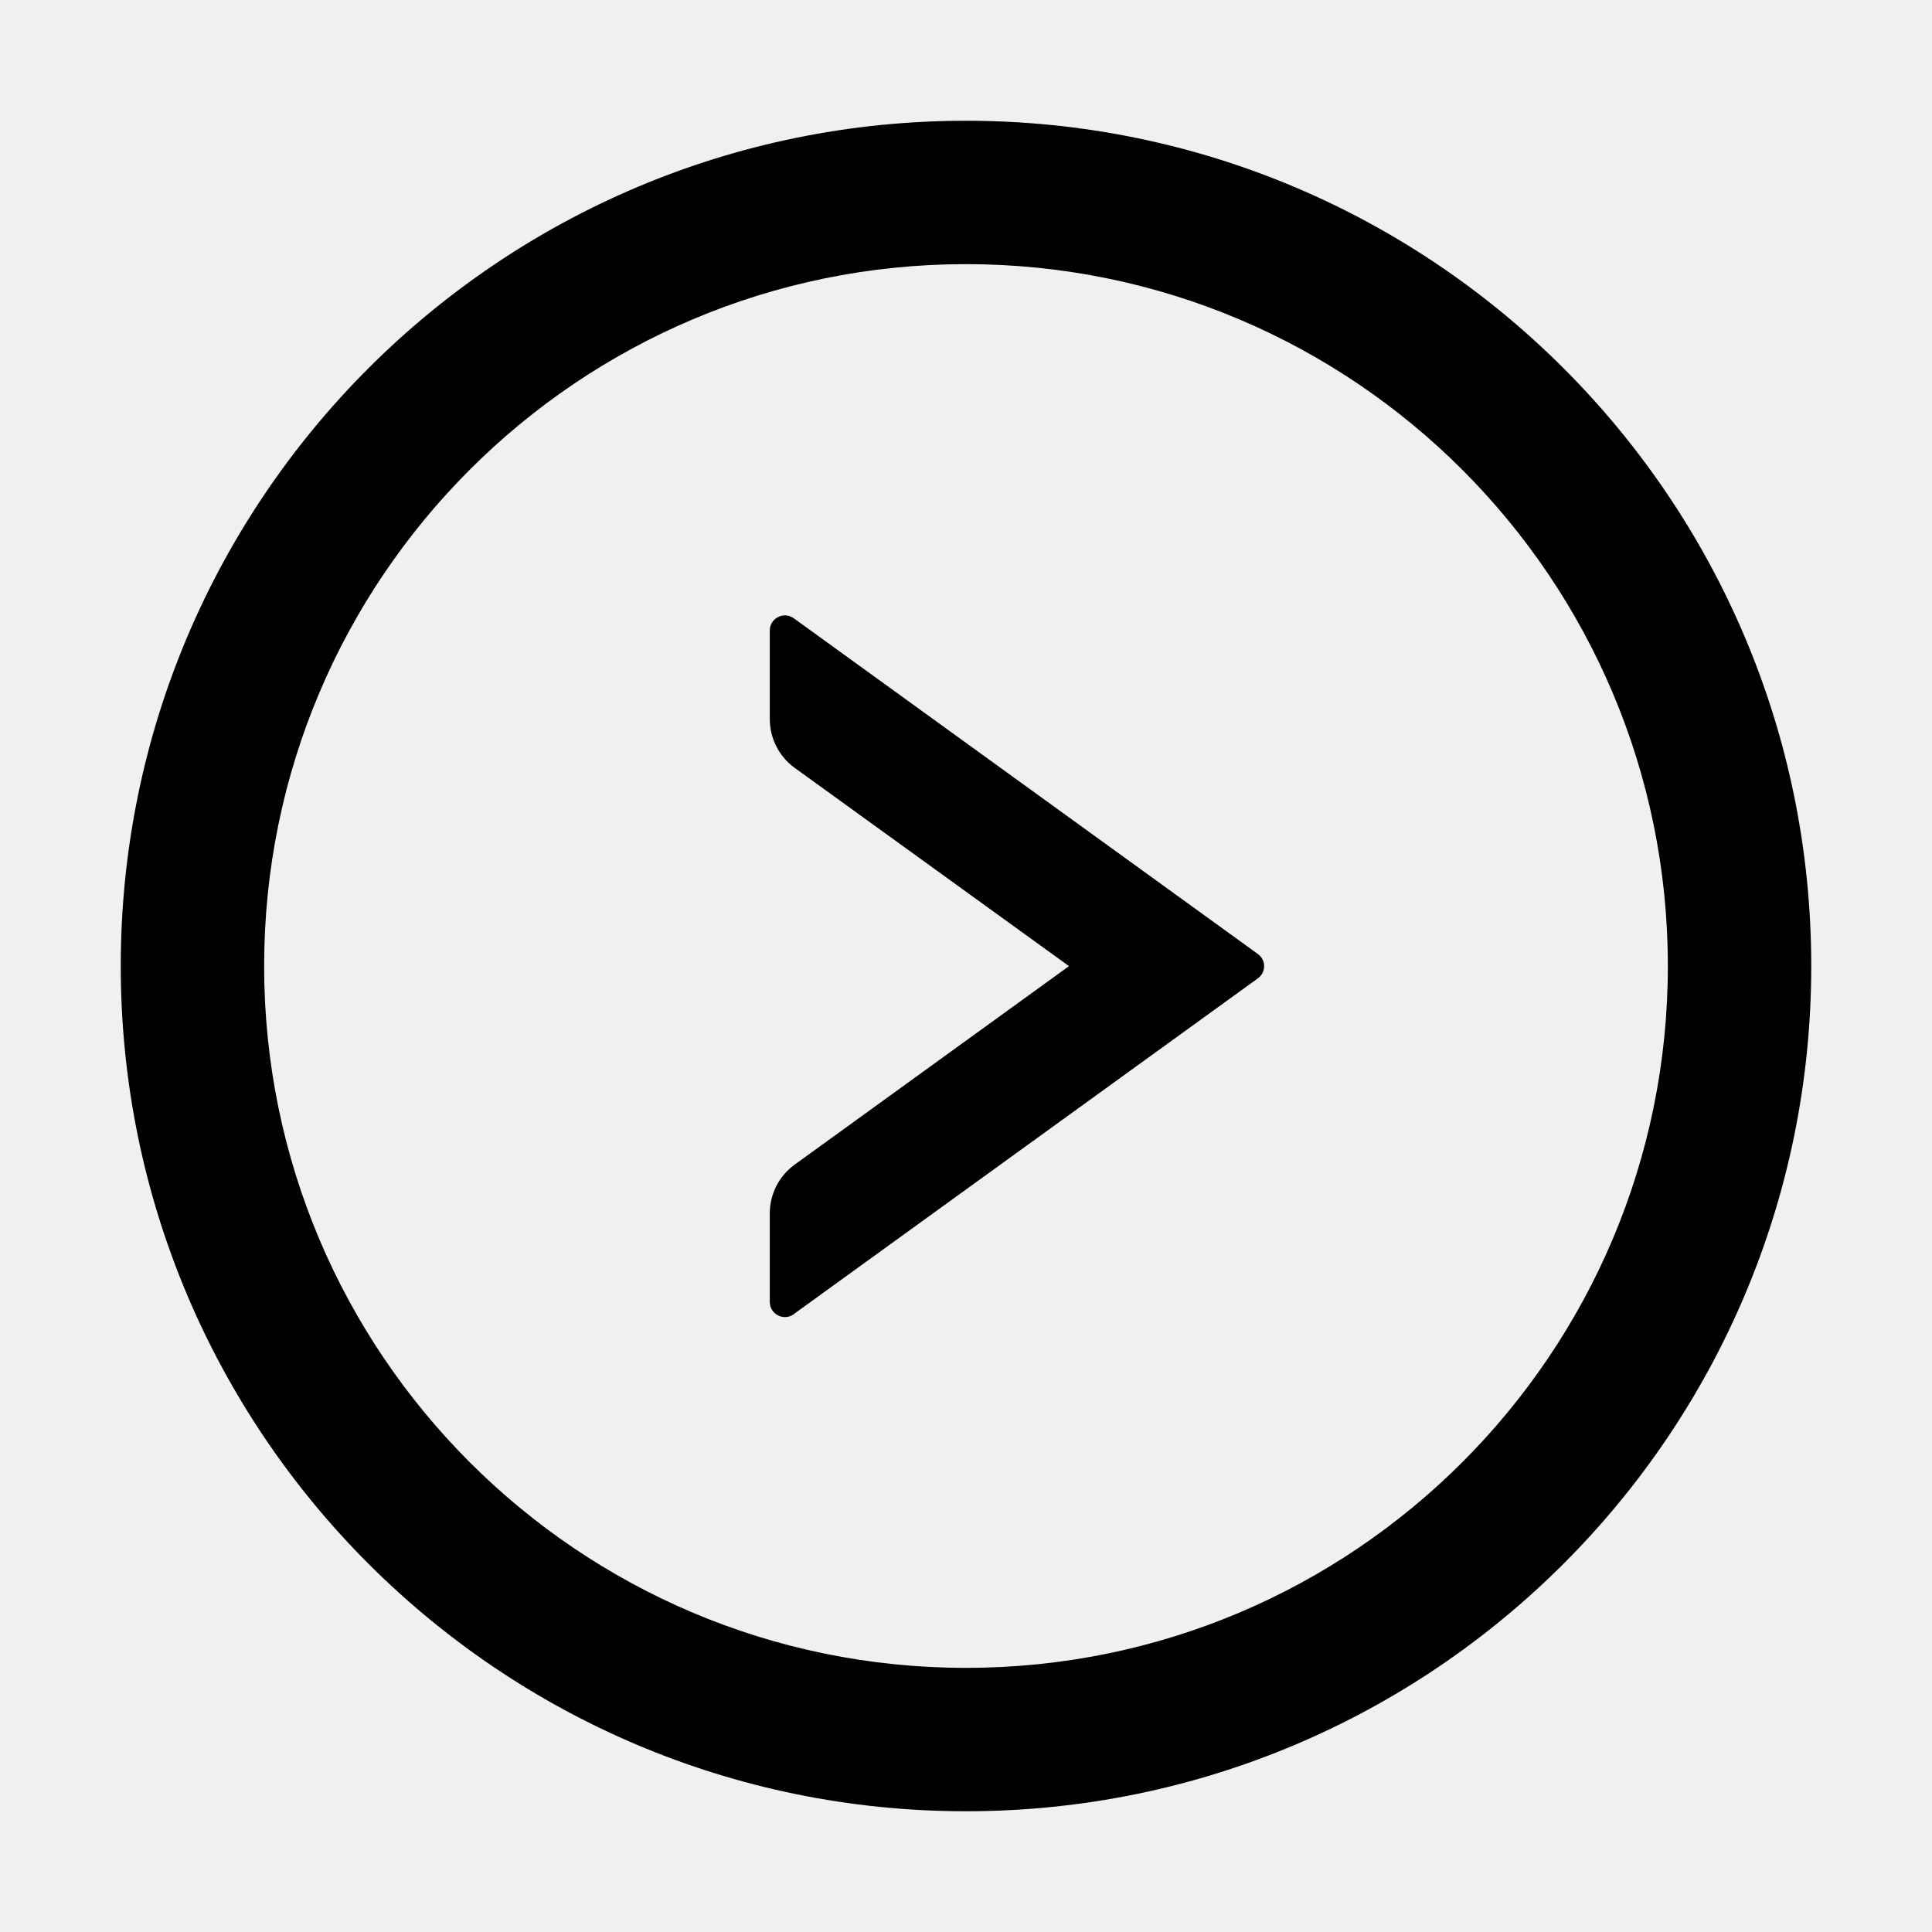
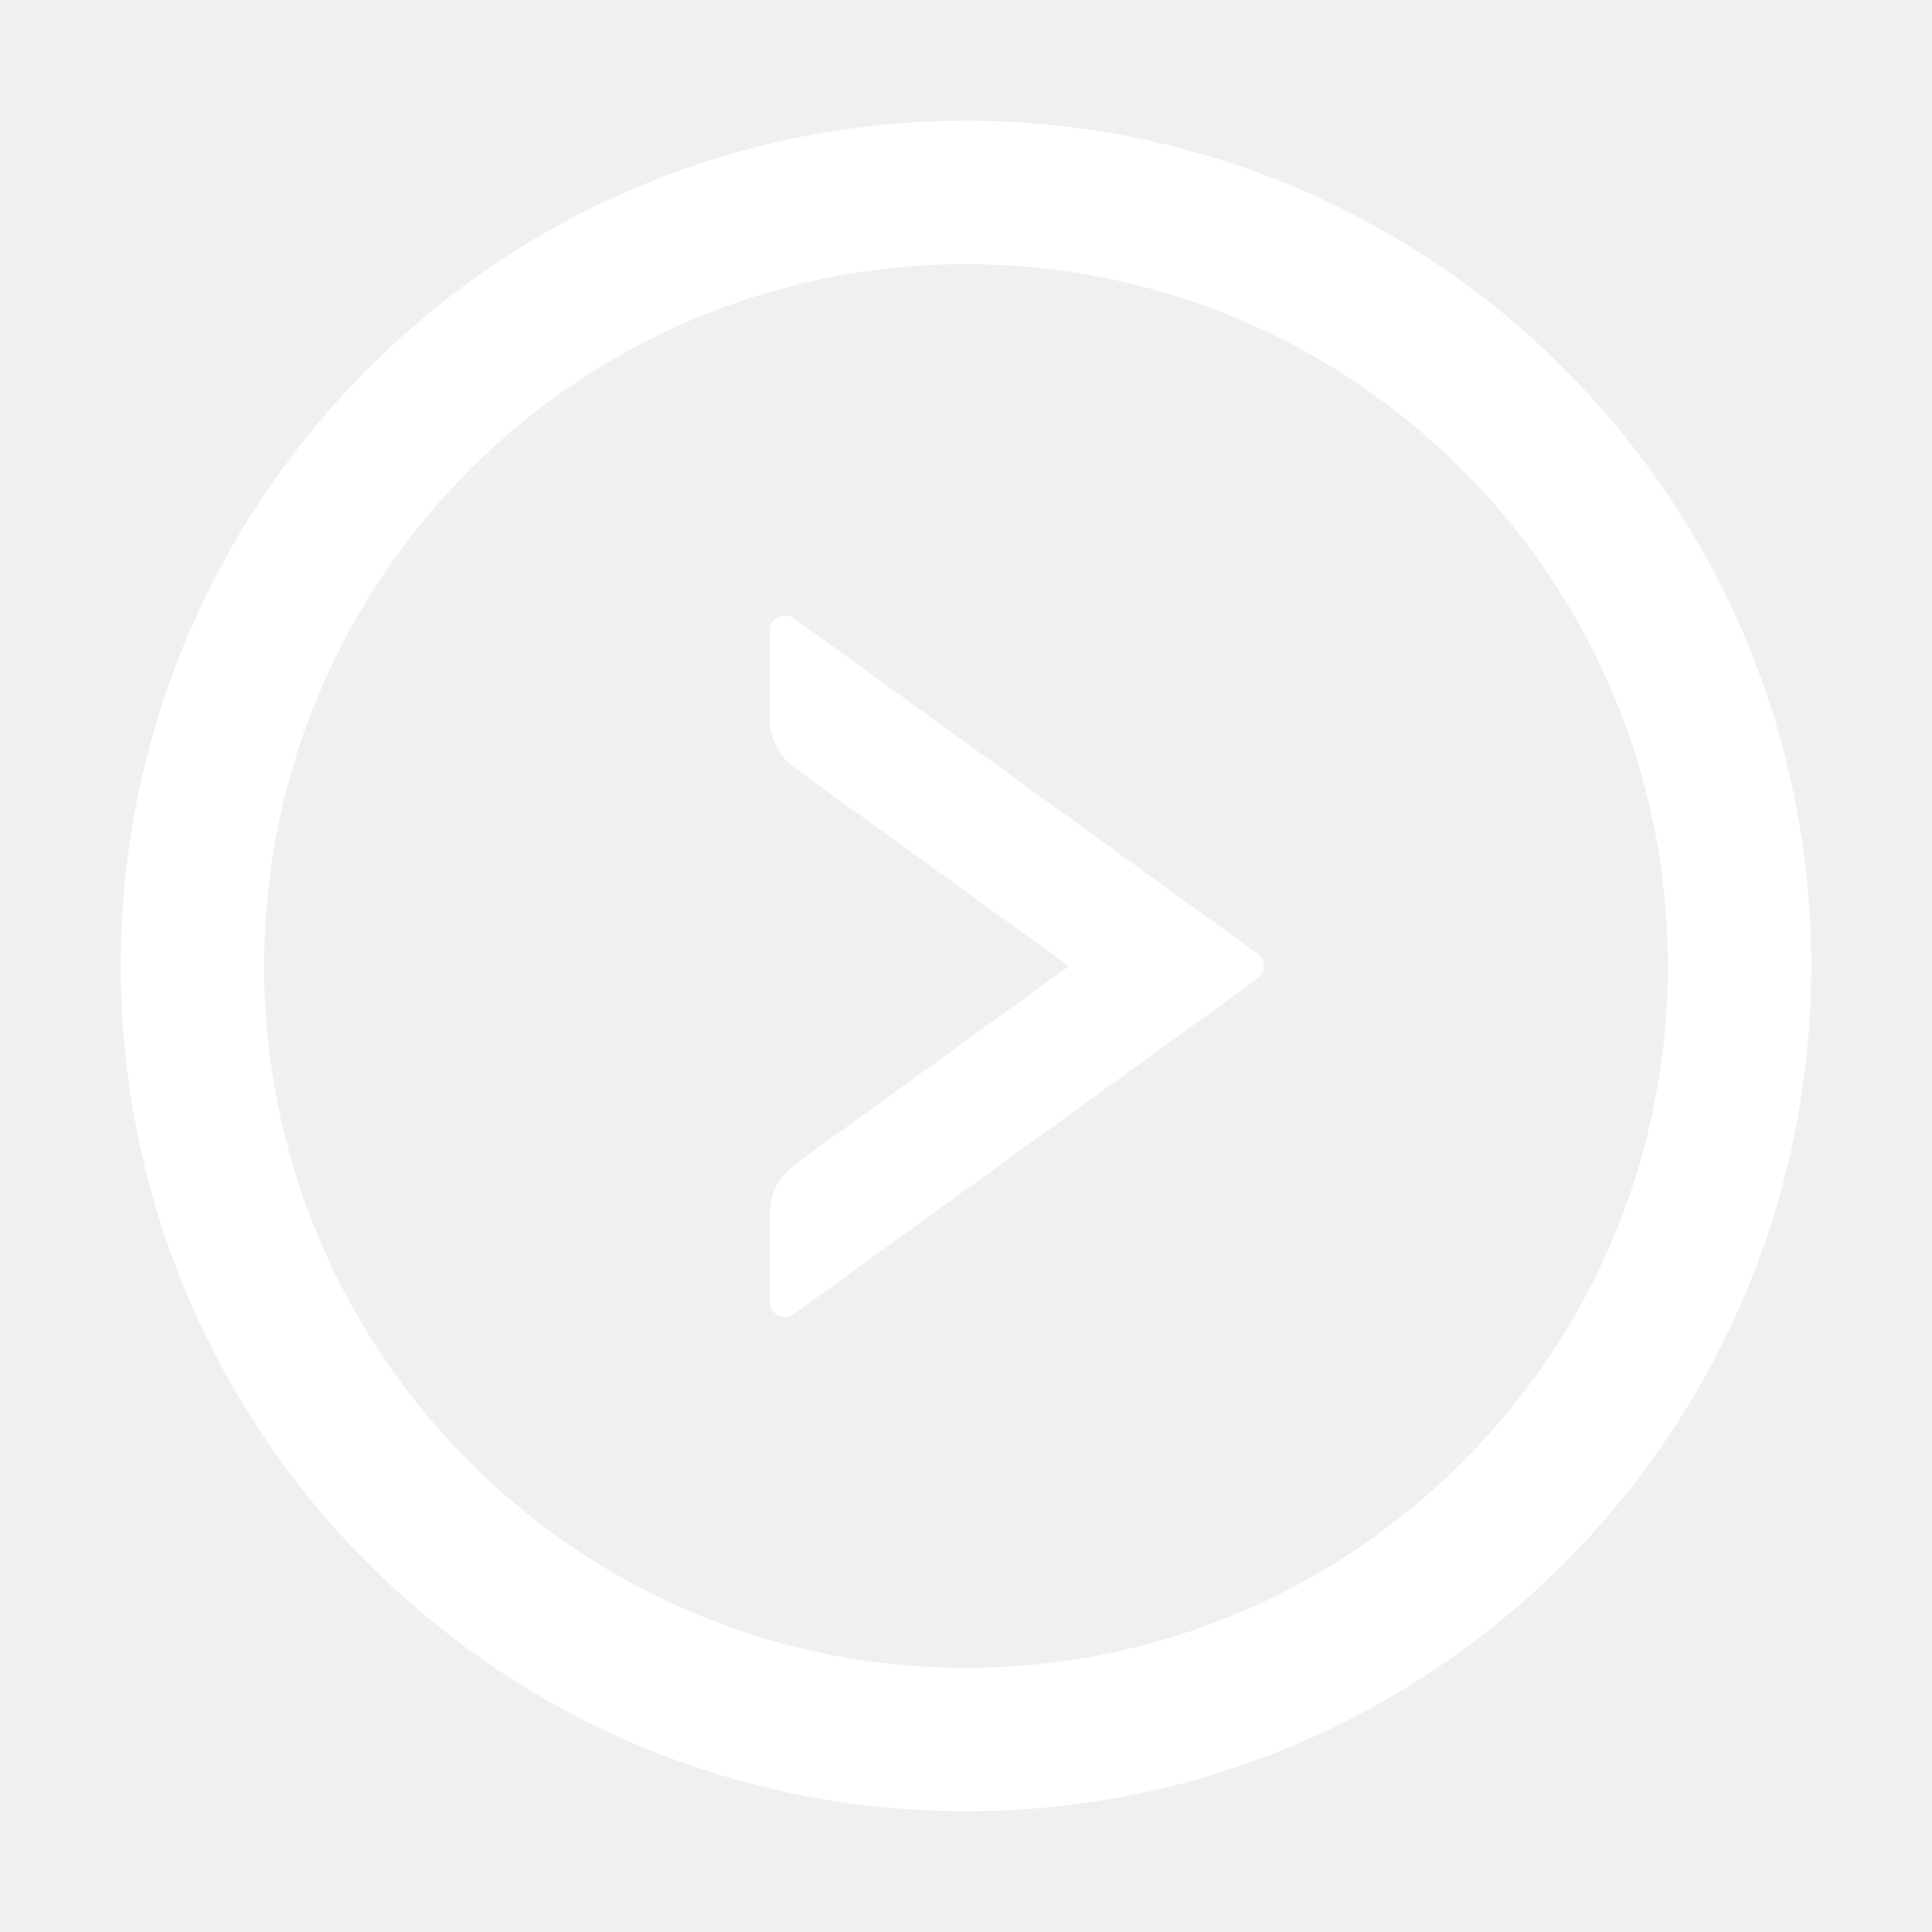
<svg xmlns="http://www.w3.org/2000/svg" version="1.1" width="32" height="32" viewBox="0 0 32 32">
-   <path d="M13.147 21.766l7.688-5.562c0.032-0.023 0.058-0.053 0.076-0.088s0.027-0.074 0.027-0.113c0-0.039-0.009-0.078-0.027-0.113s-0.044-0.065-0.076-0.088l-7.688-5.562c-0.166-0.119-0.397 0-0.397 0.203v1.466c0 0.319 0.153 0.622 0.412 0.809l4.544 3.284-4.544 3.288c-0.259 0.187-0.412 0.487-0.412 0.809v1.466c0 0.203 0.231 0.322 0.397 0.203z" />
-   <path d="M16 30c7.731 0 14-6.269 14-14s-6.269-14-14-14c-7.731 0-14 6.269-14 14s6.269 14 14 14zM16 4.375c6.419 0 11.625 5.206 11.625 11.625s-5.206 11.625-11.625 11.625c-6.419 0-11.625-5.206-11.625-11.625s5.206-11.625 11.625-11.625z" />
+   <path fill="#fff" d="M13.147 21.766l7.688-5.562c0.032-0.023 0.058-0.053 0.076-0.088s0.027-0.074 0.027-0.113c0-0.039-0.009-0.078-0.027-0.113s-0.044-0.065-0.076-0.088l-7.688-5.562c-0.166-0.119-0.397 0-0.397 0.203v1.466c0 0.319 0.153 0.622 0.412 0.809l4.544 3.284-4.544 3.288c-0.259 0.187-0.412 0.487-0.412 0.809v1.466c0 0.203 0.231 0.322 0.397 0.203z" />
+   <path fill="#fff" d="M16 30c7.731 0 14-6.269 14-14s-6.269-14-14-14c-7.731 0-14 6.269-14 14s6.269 14 14 14zM16 4.375c6.419 0 11.625 5.206 11.625 11.625s-5.206 11.625-11.625 11.625c-6.419 0-11.625-5.206-11.625-11.625s5.206-11.625 11.625-11.625z" />
</svg>
